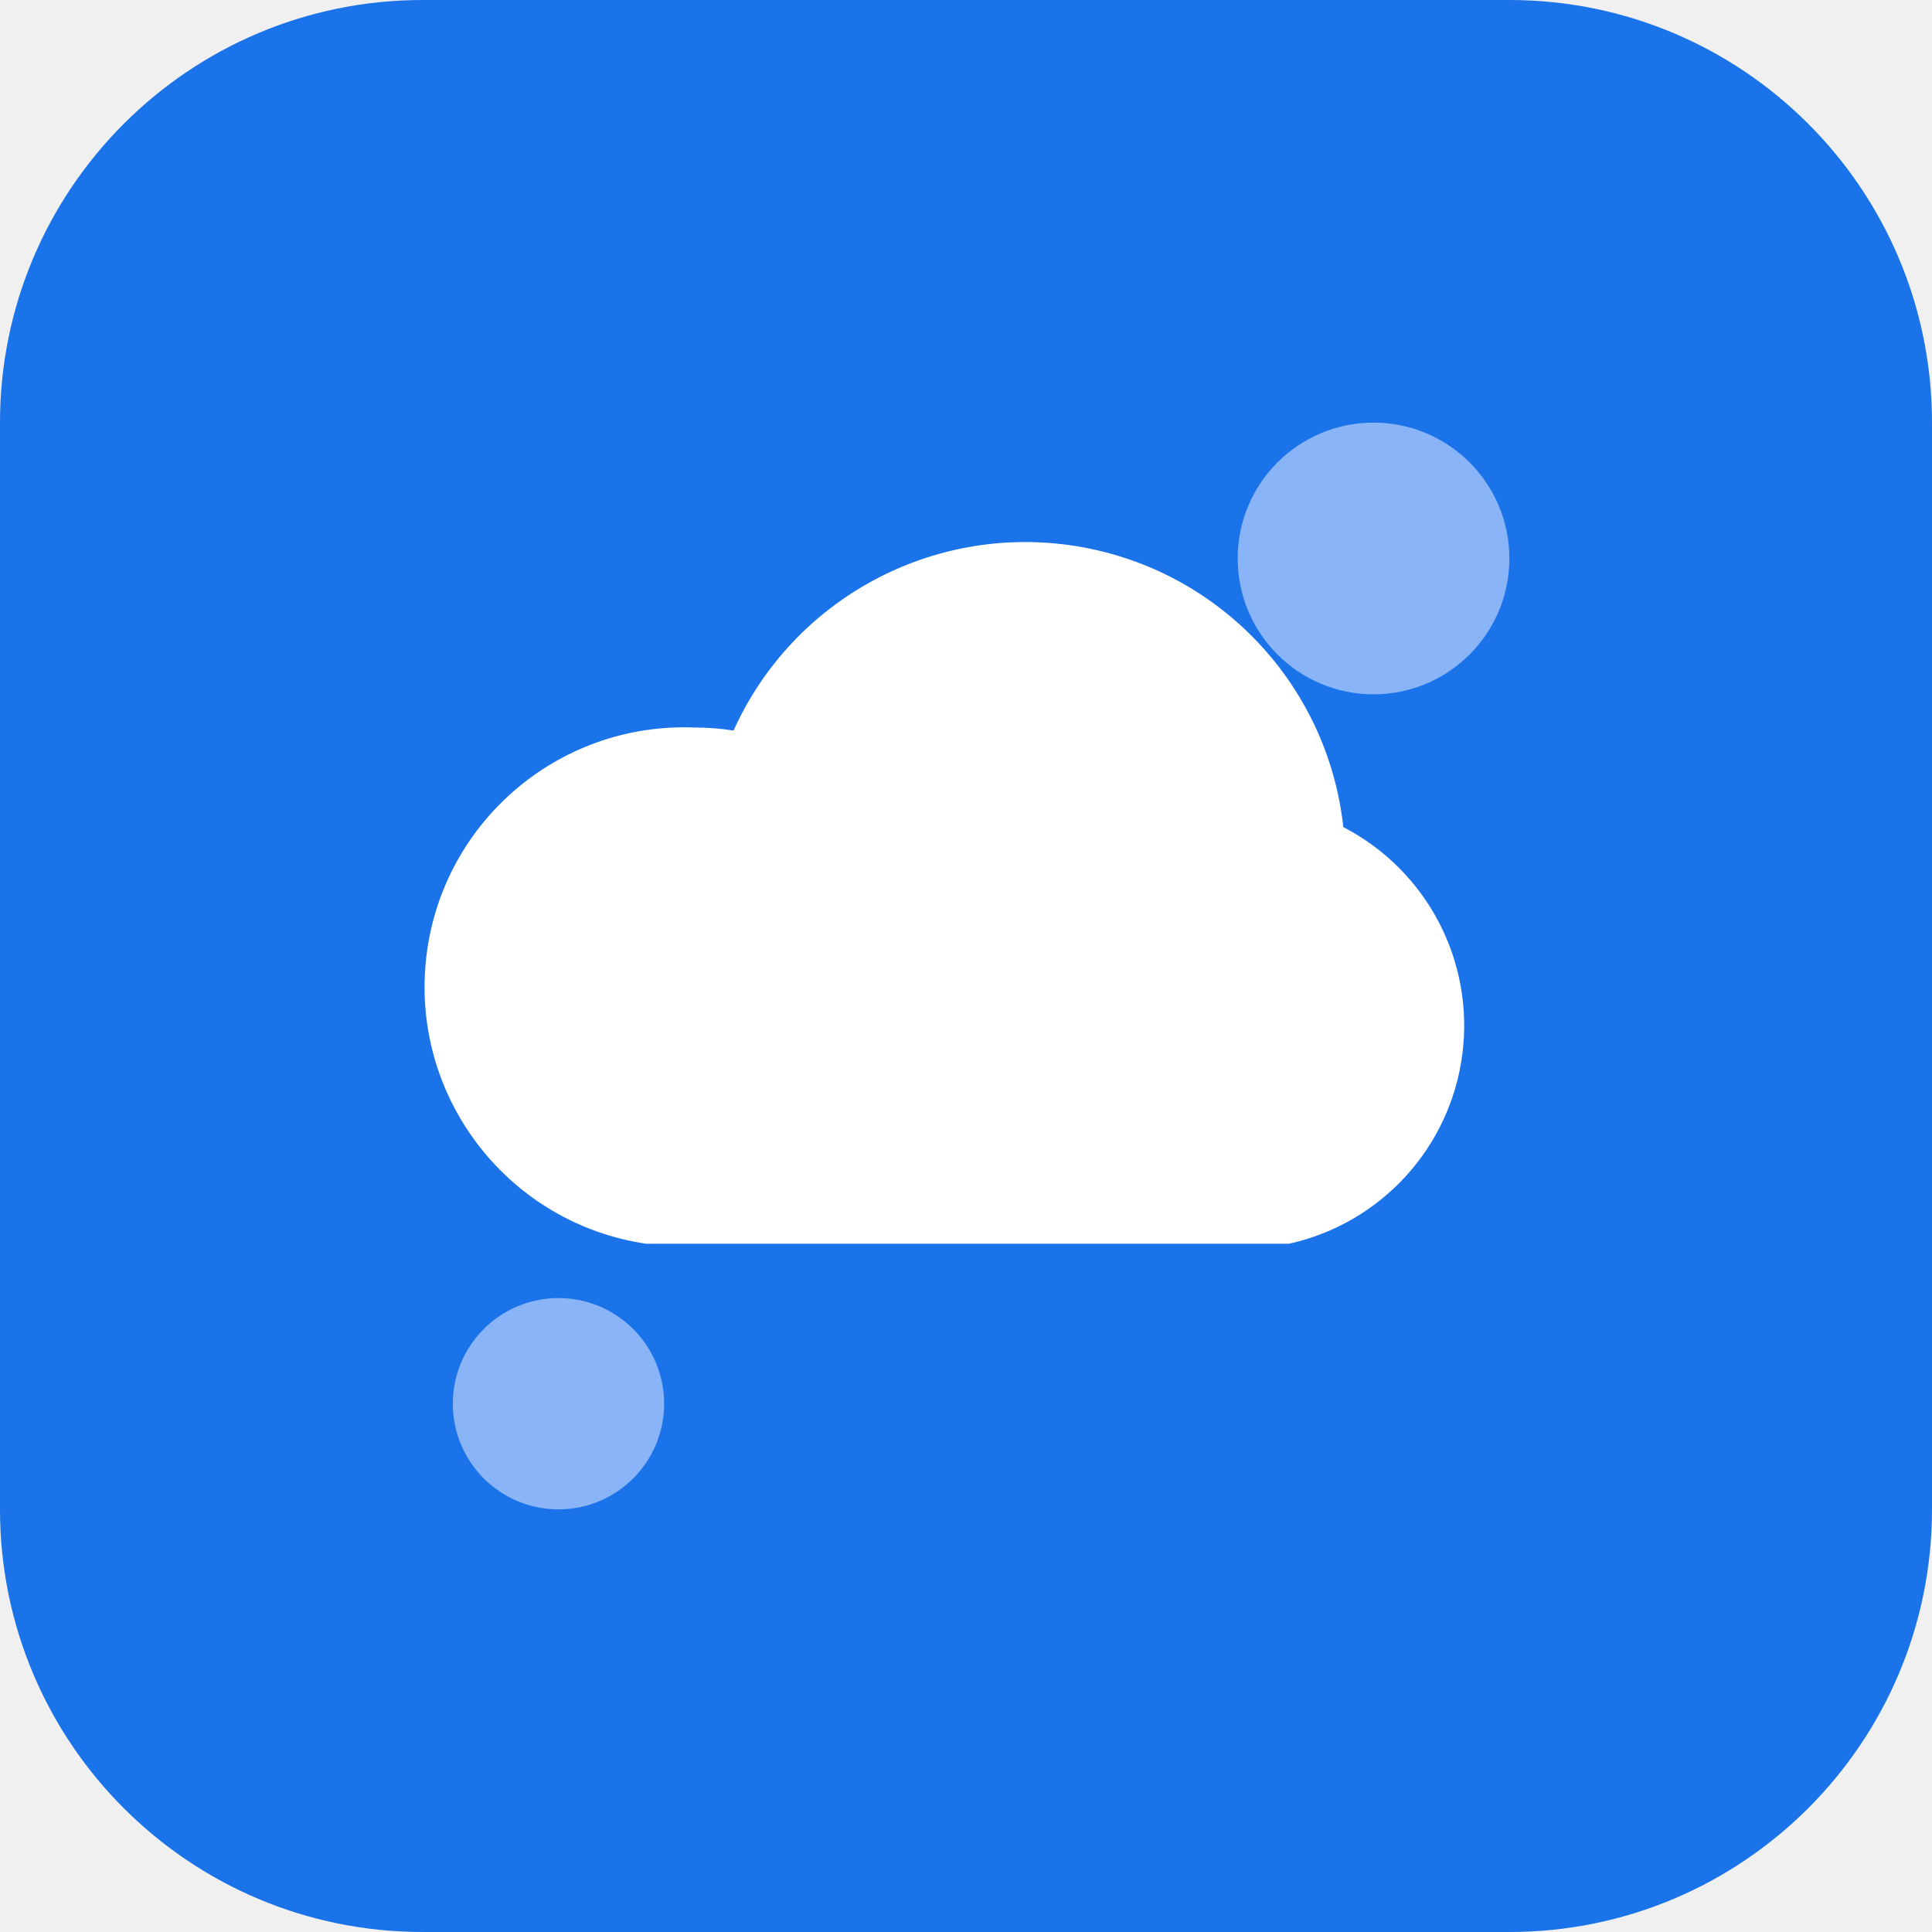
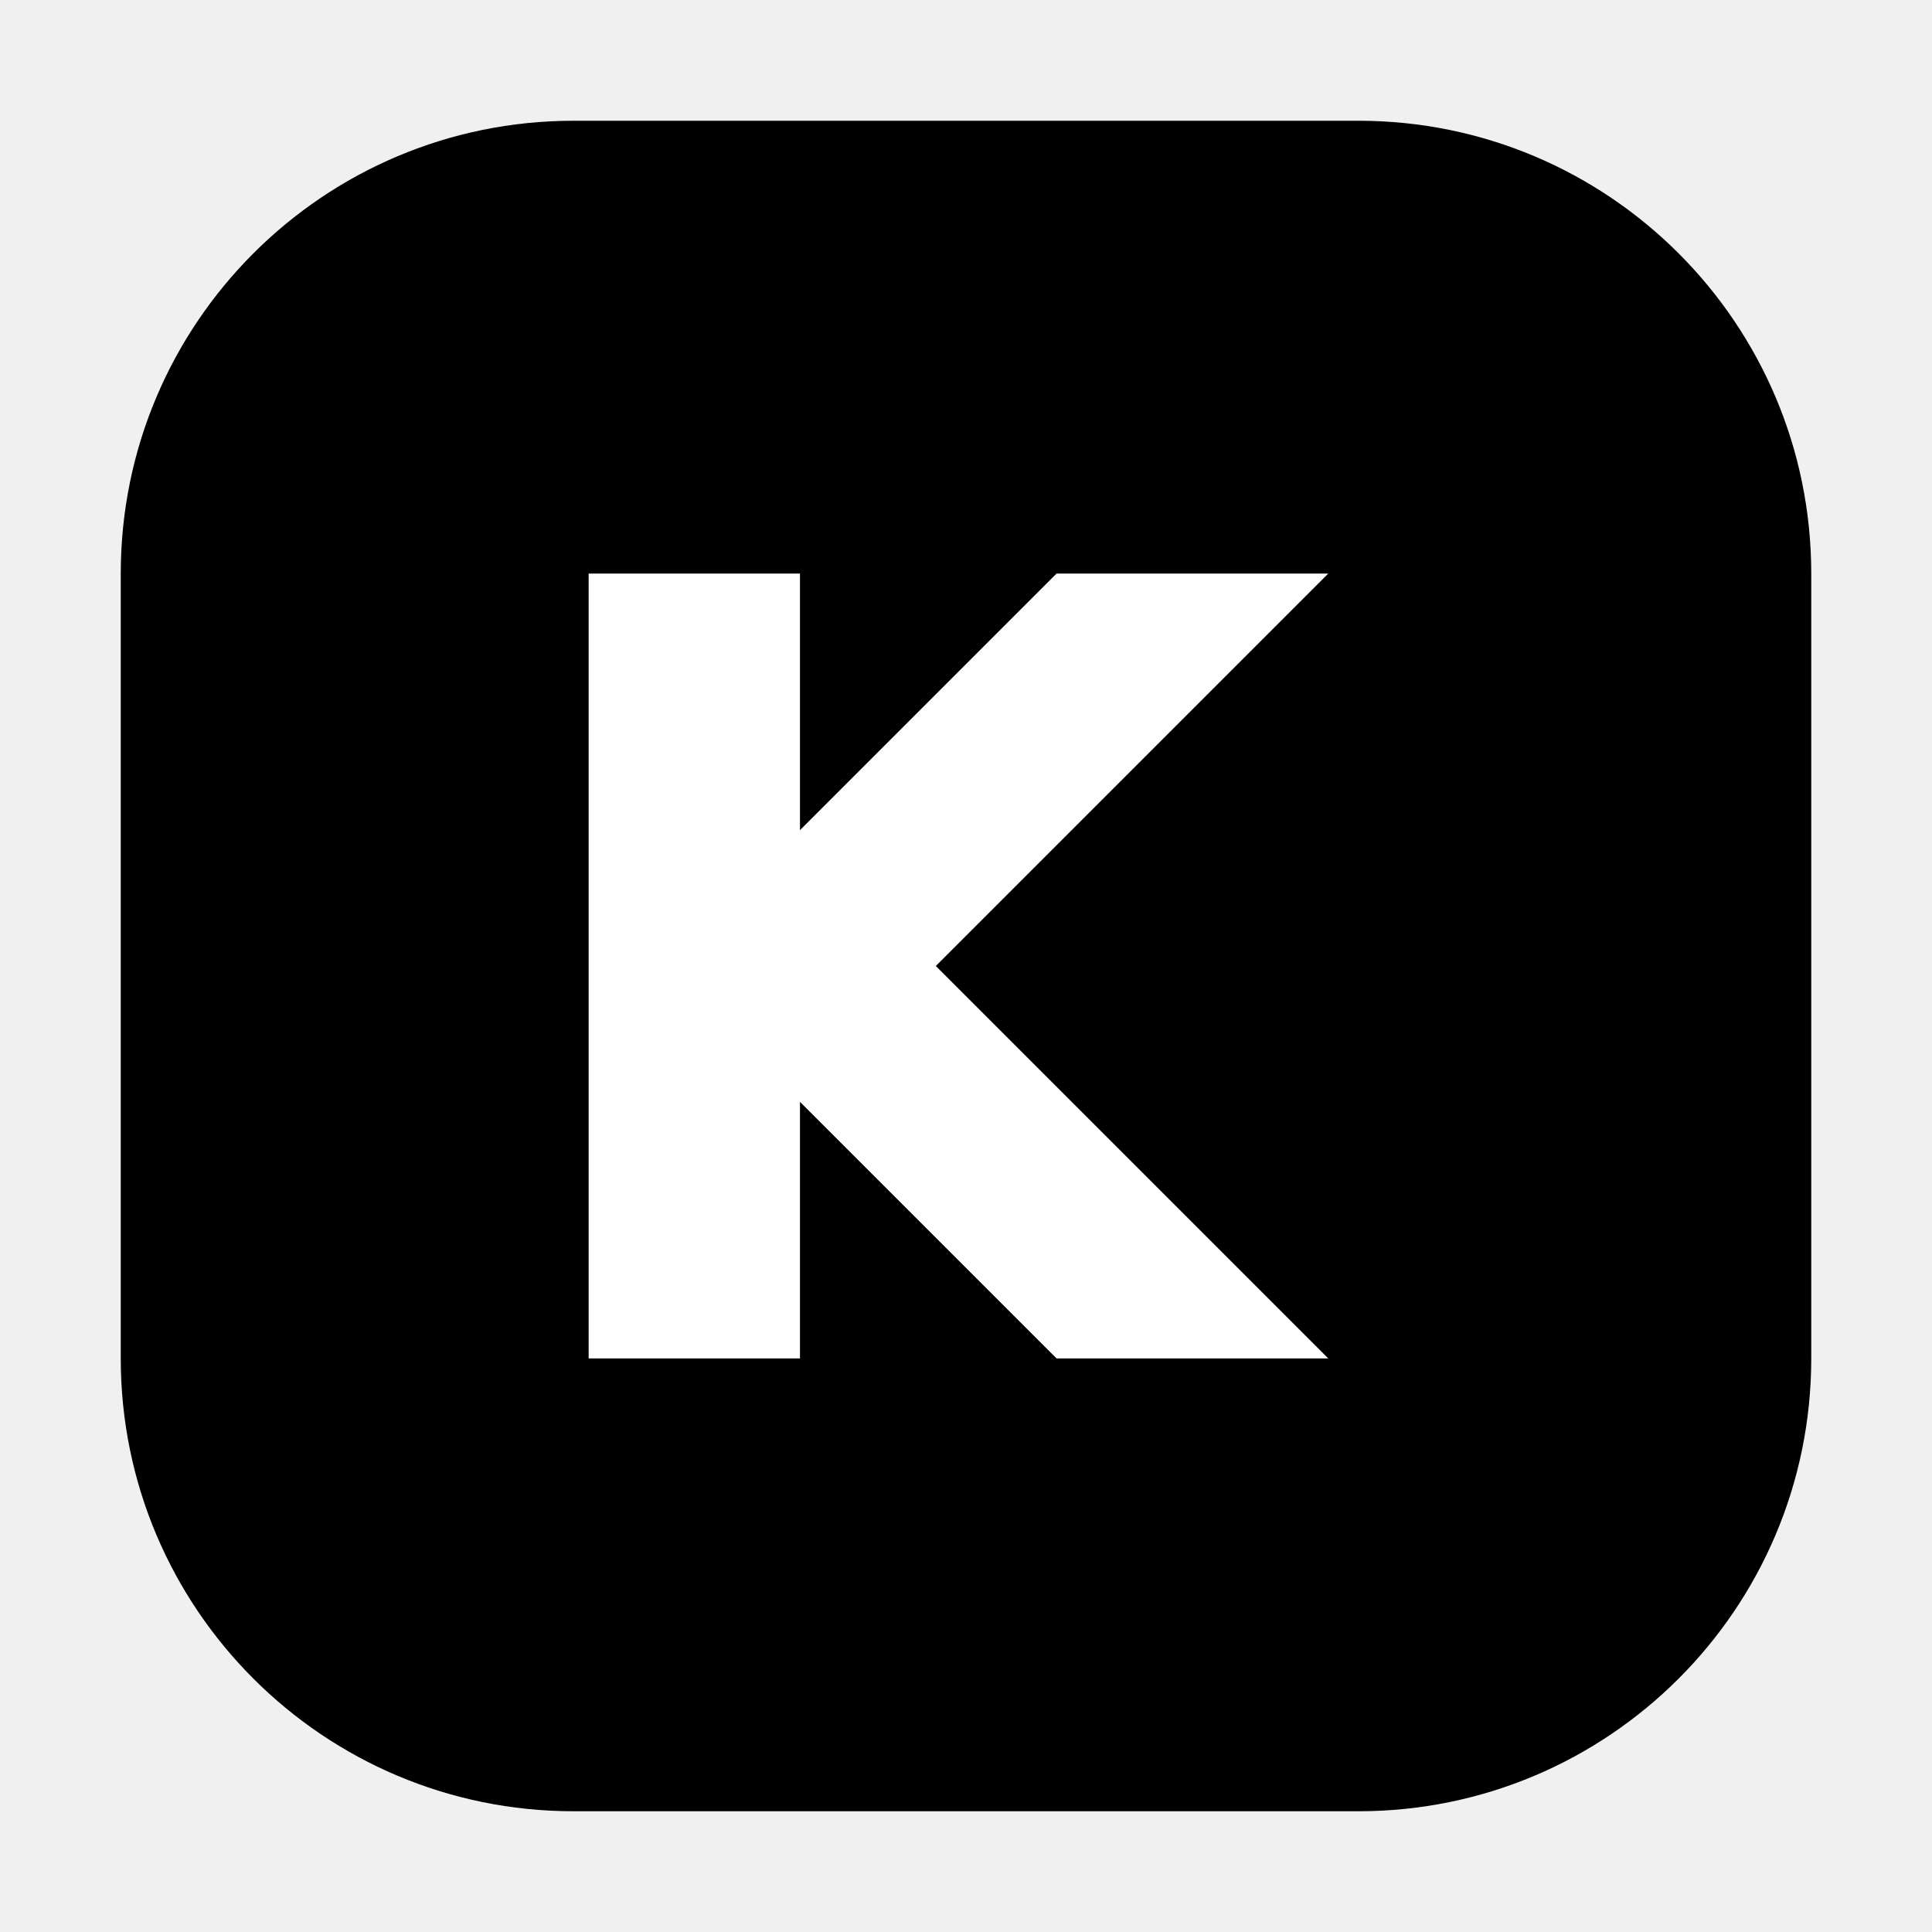
- <svg xmlns="http://www.w3.org/2000/svg" viewBox="0 0 64 64" width="64" height="64">
-   <rect width="64" height="64" rx="14" fill="#1a73e8" />
-   <path fill="#ffffff" d="M44.5 27.4a10.6 10.6 0 0 0-20.2-3.2 8.4 8.4 0 0 0-1.3-.1 8.6 8.6 0 0 0-1.6 17.1h21.3a7.4 7.4 0 0 0 1.8-13.8z" />
-   <circle cx="45.5" cy="18.5" r="4.5" fill="#8ab4f8" />
-   <circle cx="18.5" cy="46.5" r="3.5" fill="#8ab4f8" />
+ <svg xmlns="http://www.w3.org/2000/svg" viewBox="0 0 256 256" width="256" height="256" role="img" aria-label="KoncetCloud">
+   <rect x="16" y="16" width="224" height="224" rx="60" fill="#000000" />
+   <path fill="#FFFFFF" d="M78 76 H106 V110 L140 76 H176 L124 128 L176 180 H140 L106 146 V180 H78 Z" />
</svg>
